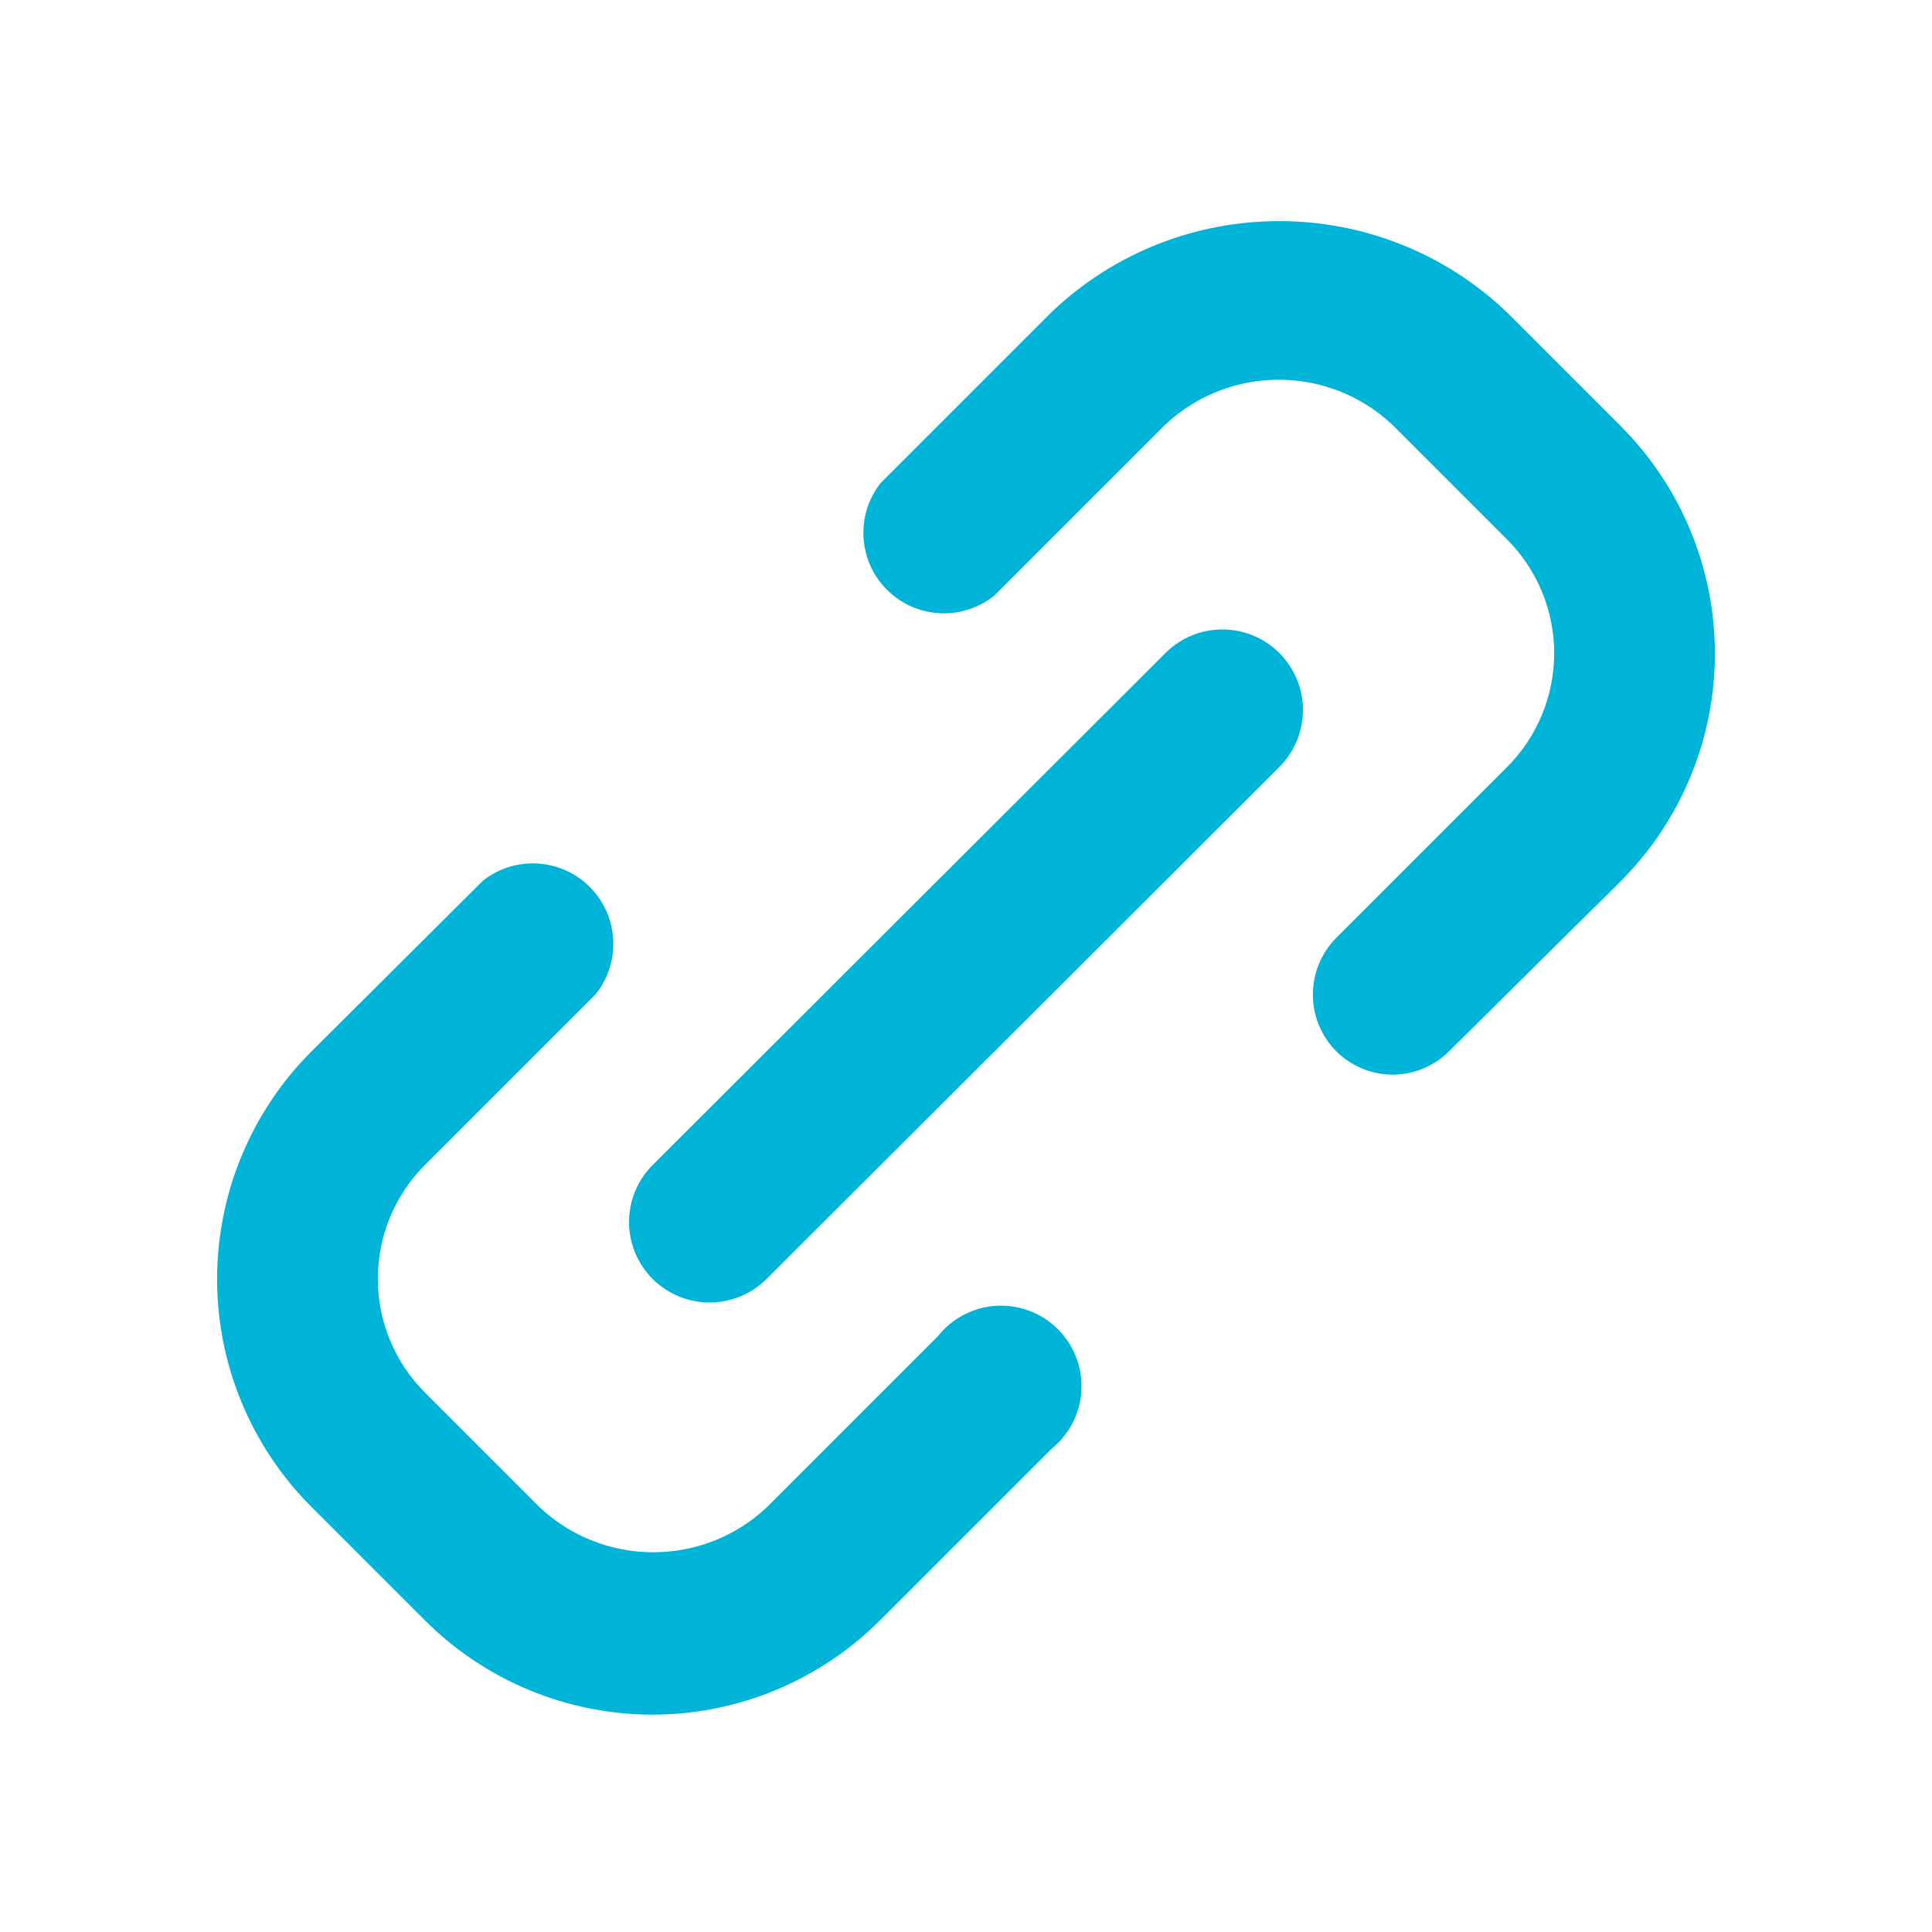
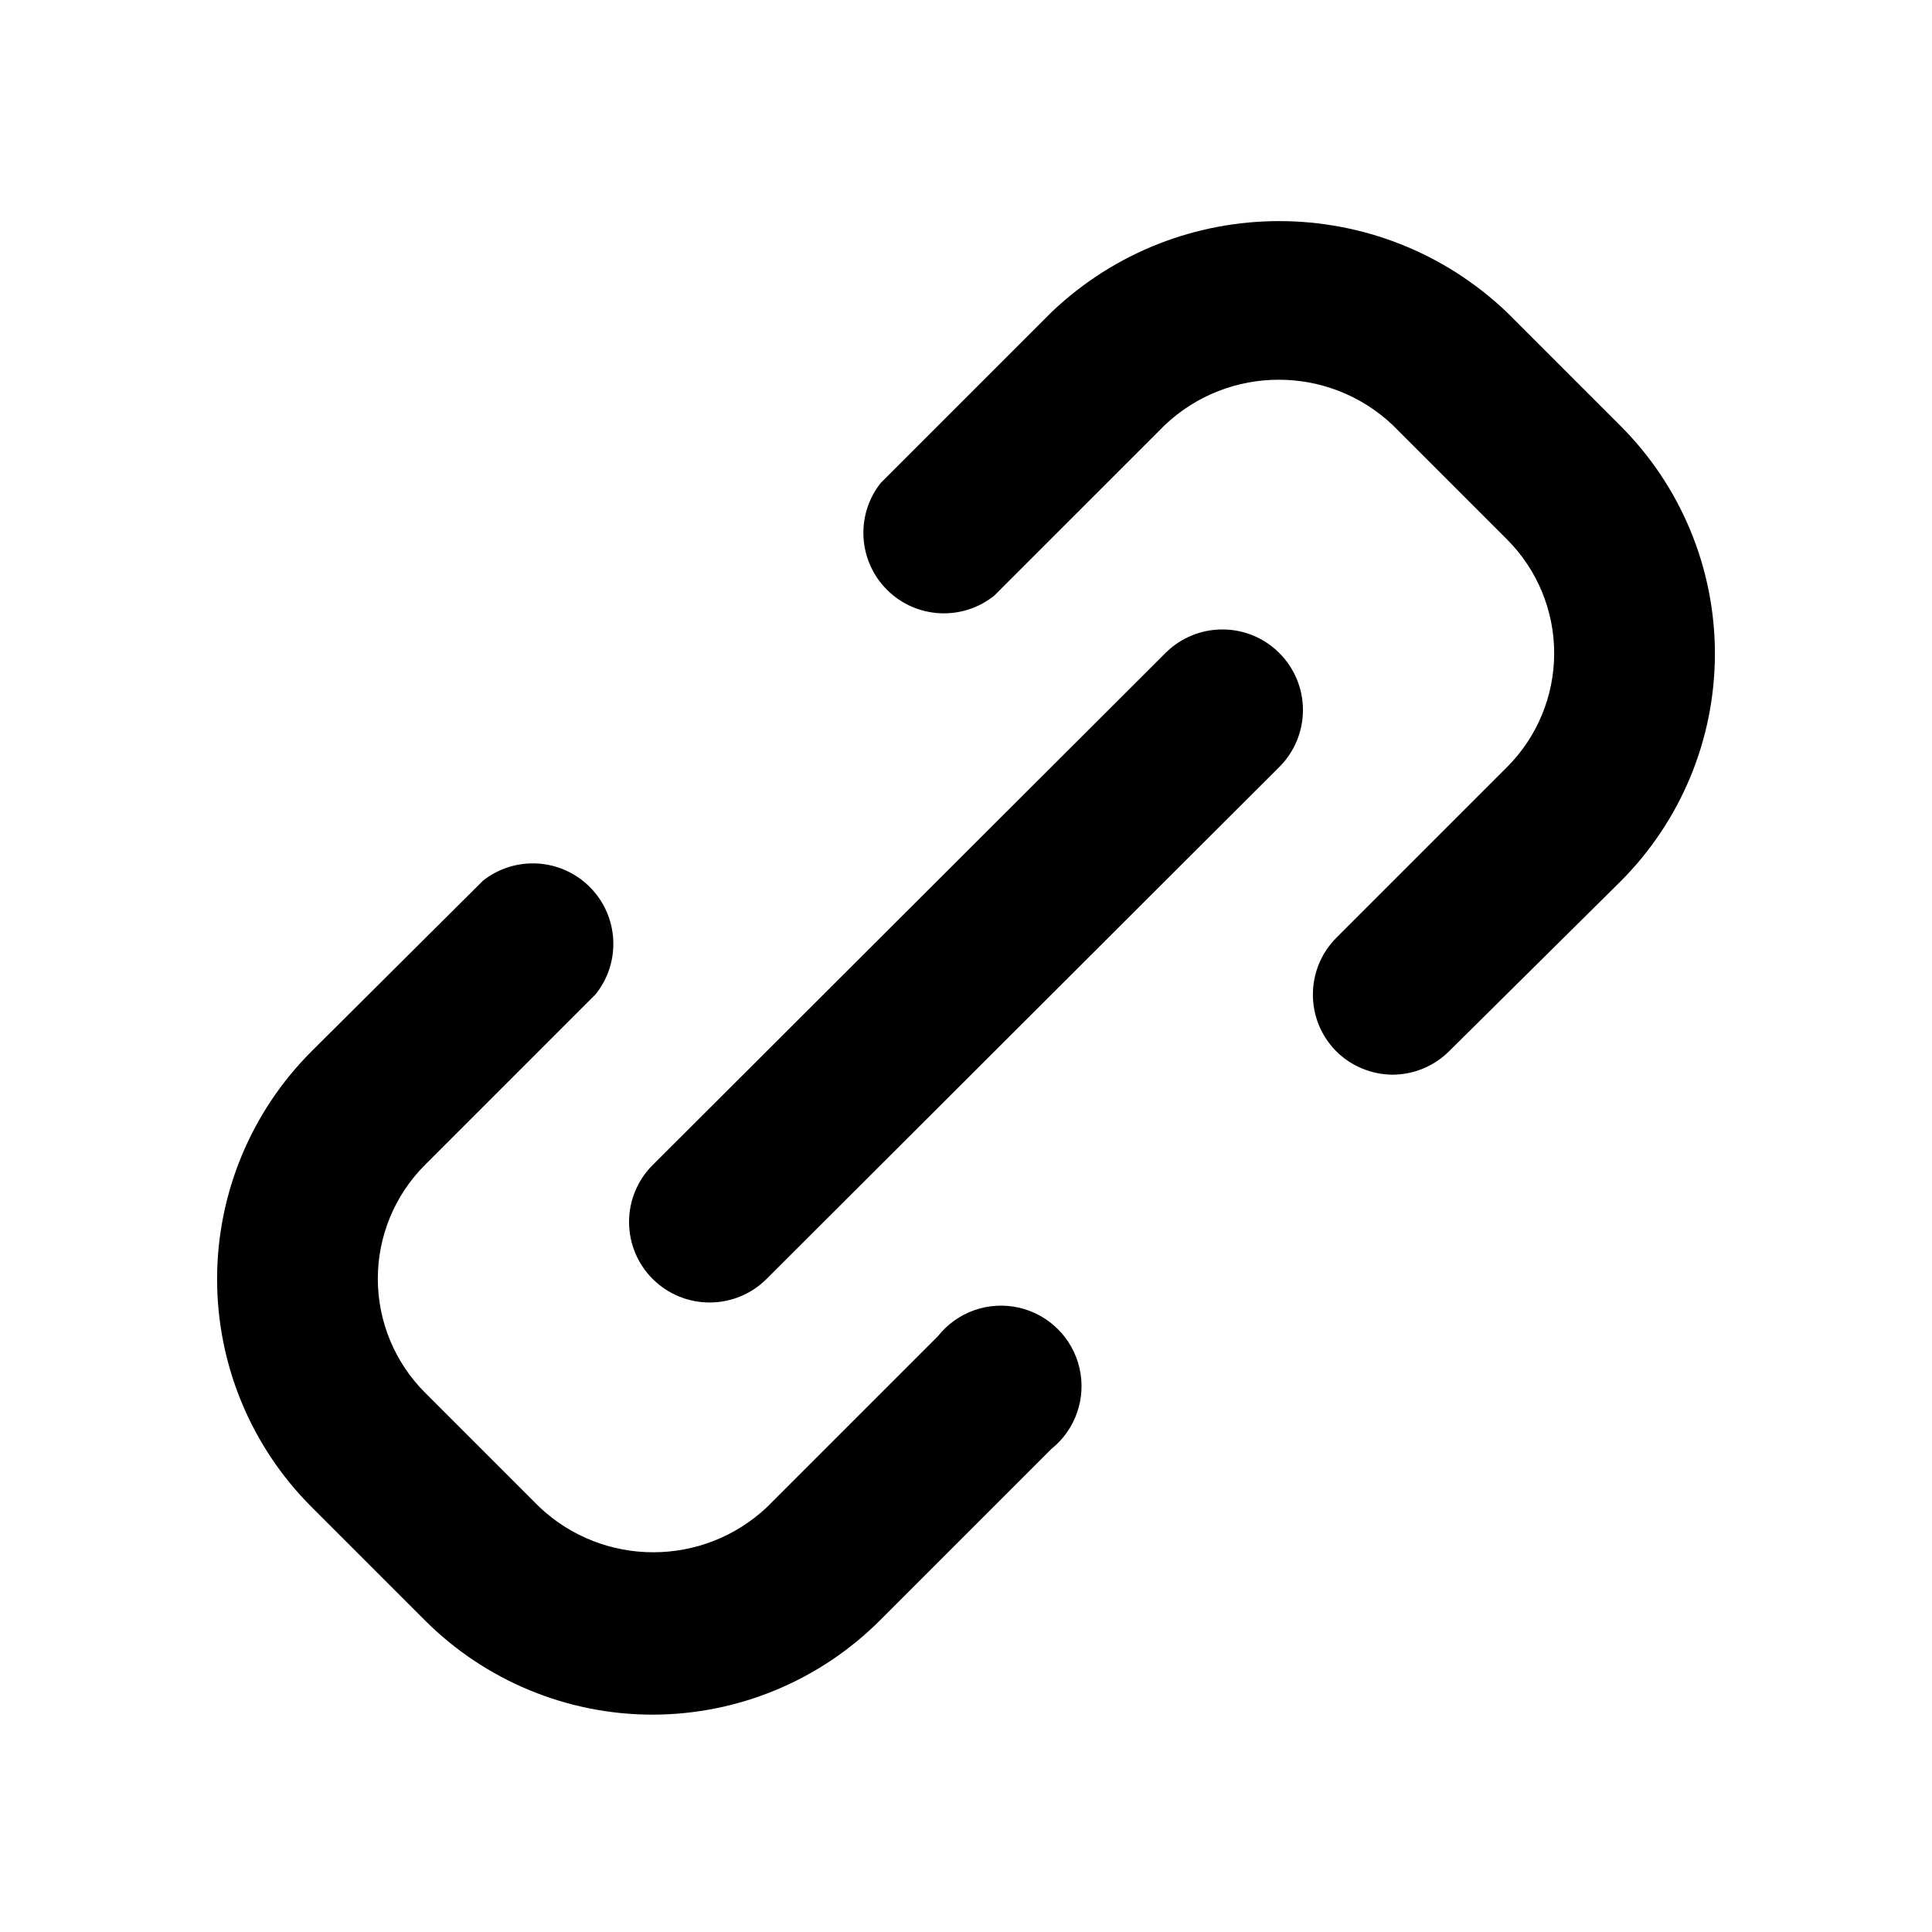
- <svg xmlns="http://www.w3.org/2000/svg" width="35px" height="35px" viewBox="0 0 24 24">
-   <path d="M17.3,13.35a1,1,0,0,1-.7-.29,1,1,0,0,1,0-1.41l2.12-2.12a2,2,0,0,0,0-2.83L17.3,5.28a2.06,2.06,0,0,0-2.83,0L12.35,7.4A1,1,0,0,1,10.94,6l2.12-2.12a4.1,4.1,0,0,1,5.66,0l1.41,1.41a4,4,0,0,1,0,5.66L18,13.06A1,1,0,0,1,17.3,13.35Z" fill="#00b4d8" />
-   <path d="M8.11,21.3a4,4,0,0,1-2.83-1.17L3.87,18.72a4,4,0,0,1,0-5.66L6,10.94A1,1,0,0,1,7.4,12.35L5.28,14.47a2,2,0,0,0,0,2.83L6.7,18.72a2.06,2.06,0,0,0,2.83,0l2.12-2.12A1,1,0,1,1,13.06,18l-2.12,2.12A4,4,0,0,1,8.11,21.3Z" fill="#00b4d8" />
-   <path d="M8.82,16.18a1,1,0,0,1-.71-.29,1,1,0,0,1,0-1.42l6.37-6.36a1,1,0,0,1,1.41,0,1,1,0,0,1,0,1.42L9.52,15.89A1,1,0,0,1,8.82,16.18Z" fill="#00b4d8" />
+ <svg xmlns="http://www.w3.org/2000/svg" fill="currentColor" width="35px" height="35px" viewBox="0 0 24 24">
+   <path d="M17.3,13.35a1,1,0,0,1-.7-.29,1,1,0,0,1,0-1.41l2.12-2.12a2,2,0,0,0,0-2.83L17.3,5.28a2.06,2.06,0,0,0-2.83,0L12.35,7.4A1,1,0,0,1,10.94,6l2.12-2.12a4.1,4.1,0,0,1,5.66,0l1.41,1.41a4,4,0,0,1,0,5.66L18,13.06A1,1,0,0,1,17.3,13.35Z" />
+   <path d="M8.11,21.3a4,4,0,0,1-2.83-1.17L3.87,18.72a4,4,0,0,1,0-5.66L6,10.94A1,1,0,0,1,7.4,12.35L5.28,14.47a2,2,0,0,0,0,2.83L6.7,18.72a2.06,2.06,0,0,0,2.83,0l2.12-2.12A1,1,0,1,1,13.06,18l-2.12,2.12A4,4,0,0,1,8.11,21.3Z" fill="currentColor" />
+   <path d="M8.82,16.18a1,1,0,0,1-.71-.29,1,1,0,0,1,0-1.42l6.37-6.36a1,1,0,0,1,1.41,0,1,1,0,0,1,0,1.42L9.52,15.89A1,1,0,0,1,8.82,16.18Z" fill="currentColor" />
</svg>
